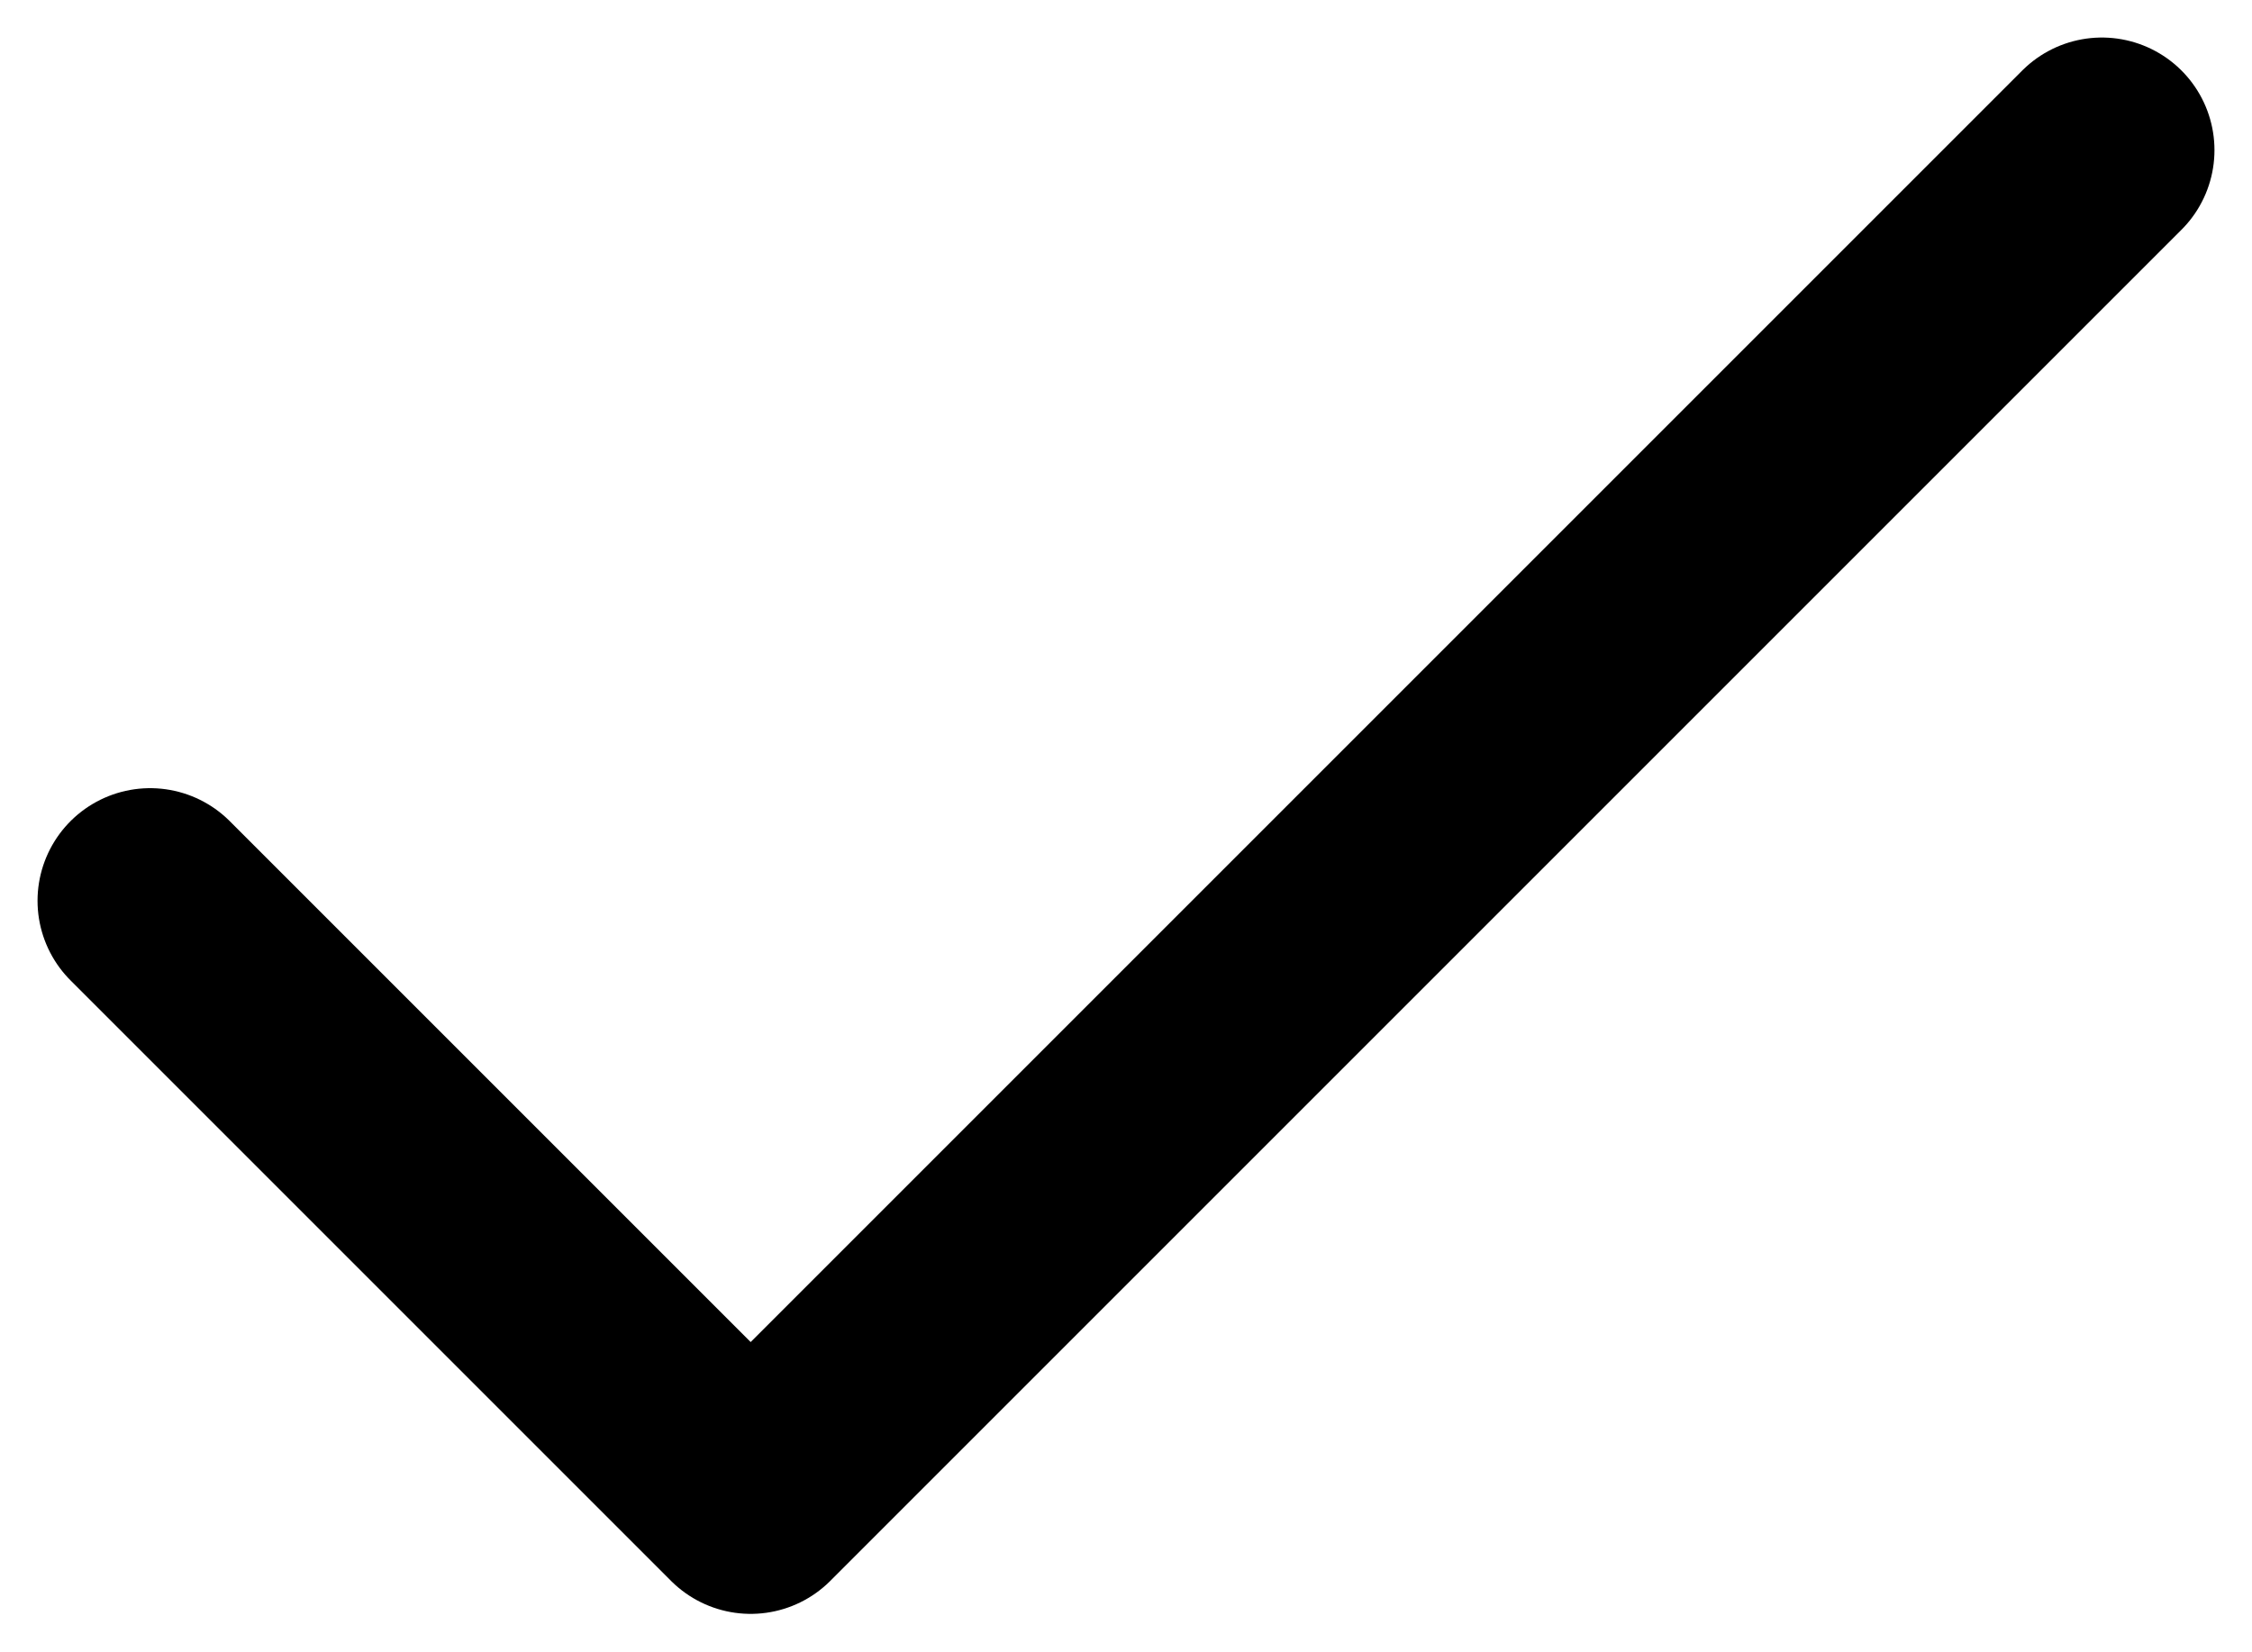
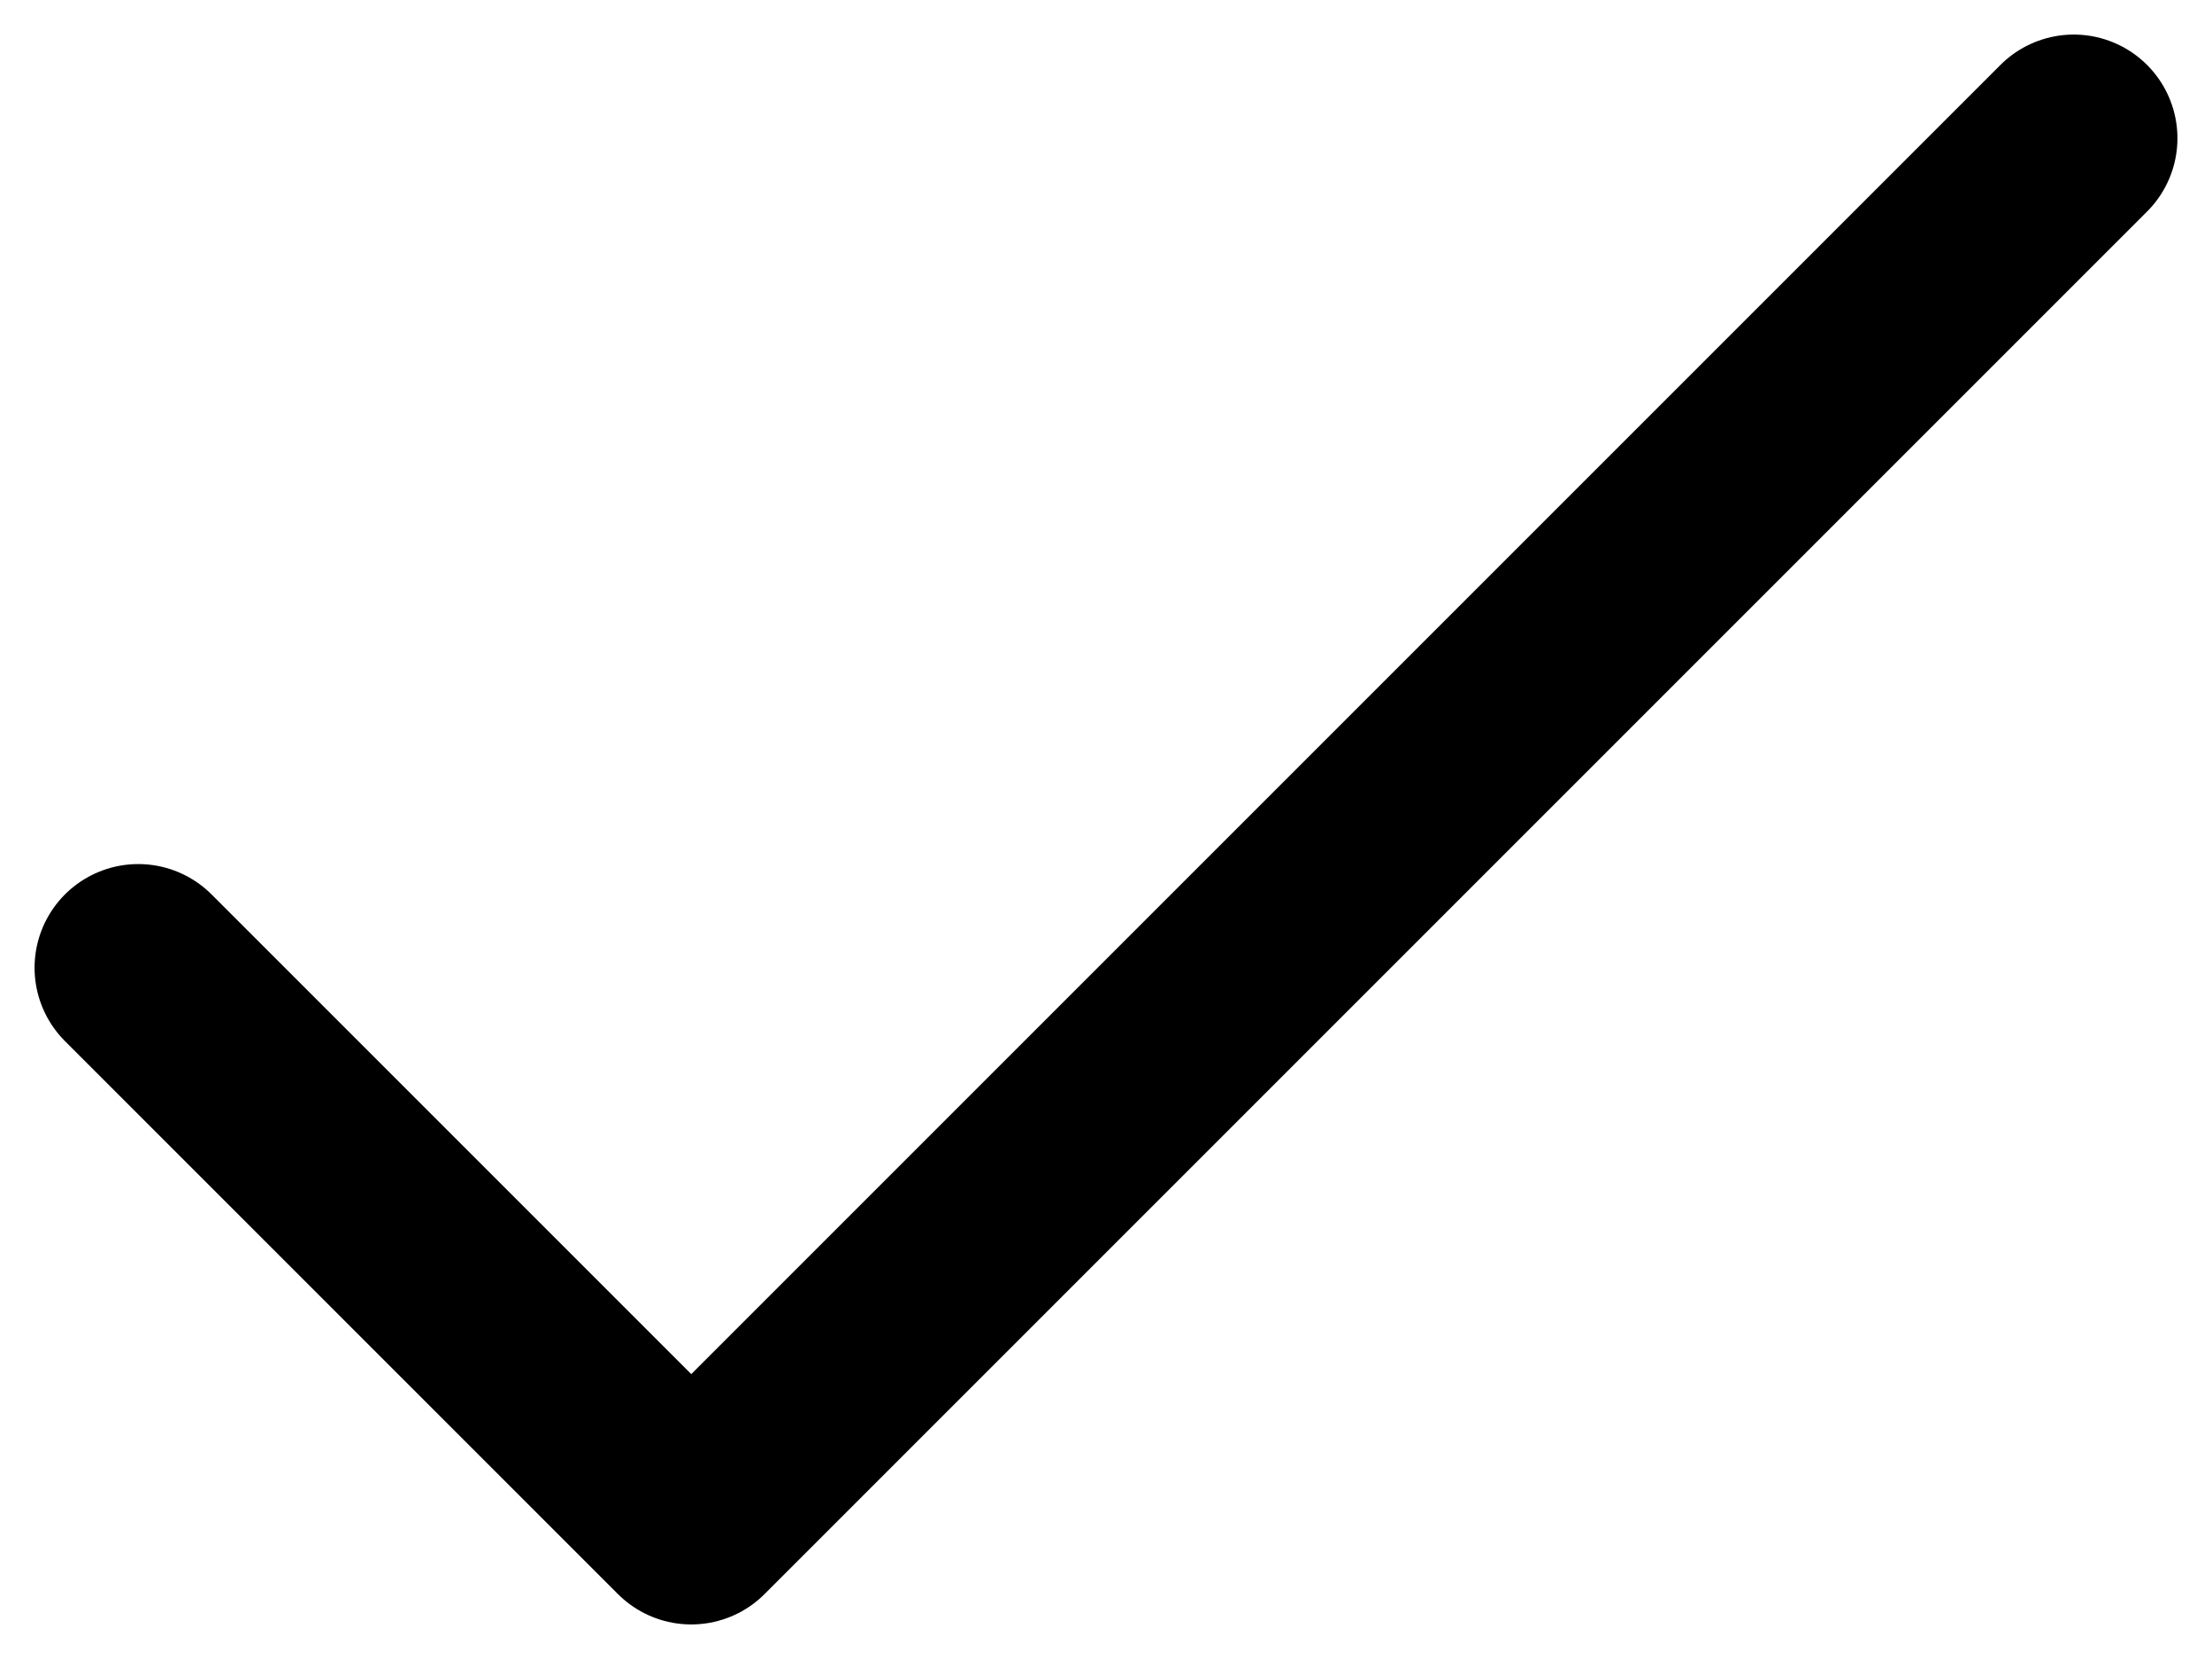
- <svg xmlns="http://www.w3.org/2000/svg" viewBox="0 0 30 22" width="30" height="22">
-   <path stroke="currentcolor" stroke-linecap="round" stroke-linejoin="round" stroke-width="3px" fill="none" d="m2 12 l8 8 l18 -18" />
+ <svg xmlns="http://www.w3.org/2000/svg" viewBox="0 0 32 24" width="32" height="24">
+   <path stroke="currentcolor" stroke-linecap="round" stroke-linejoin="round" stroke-width="3px" fill="none" d="m2 14 l8 8 l20 -20" />
</svg>
